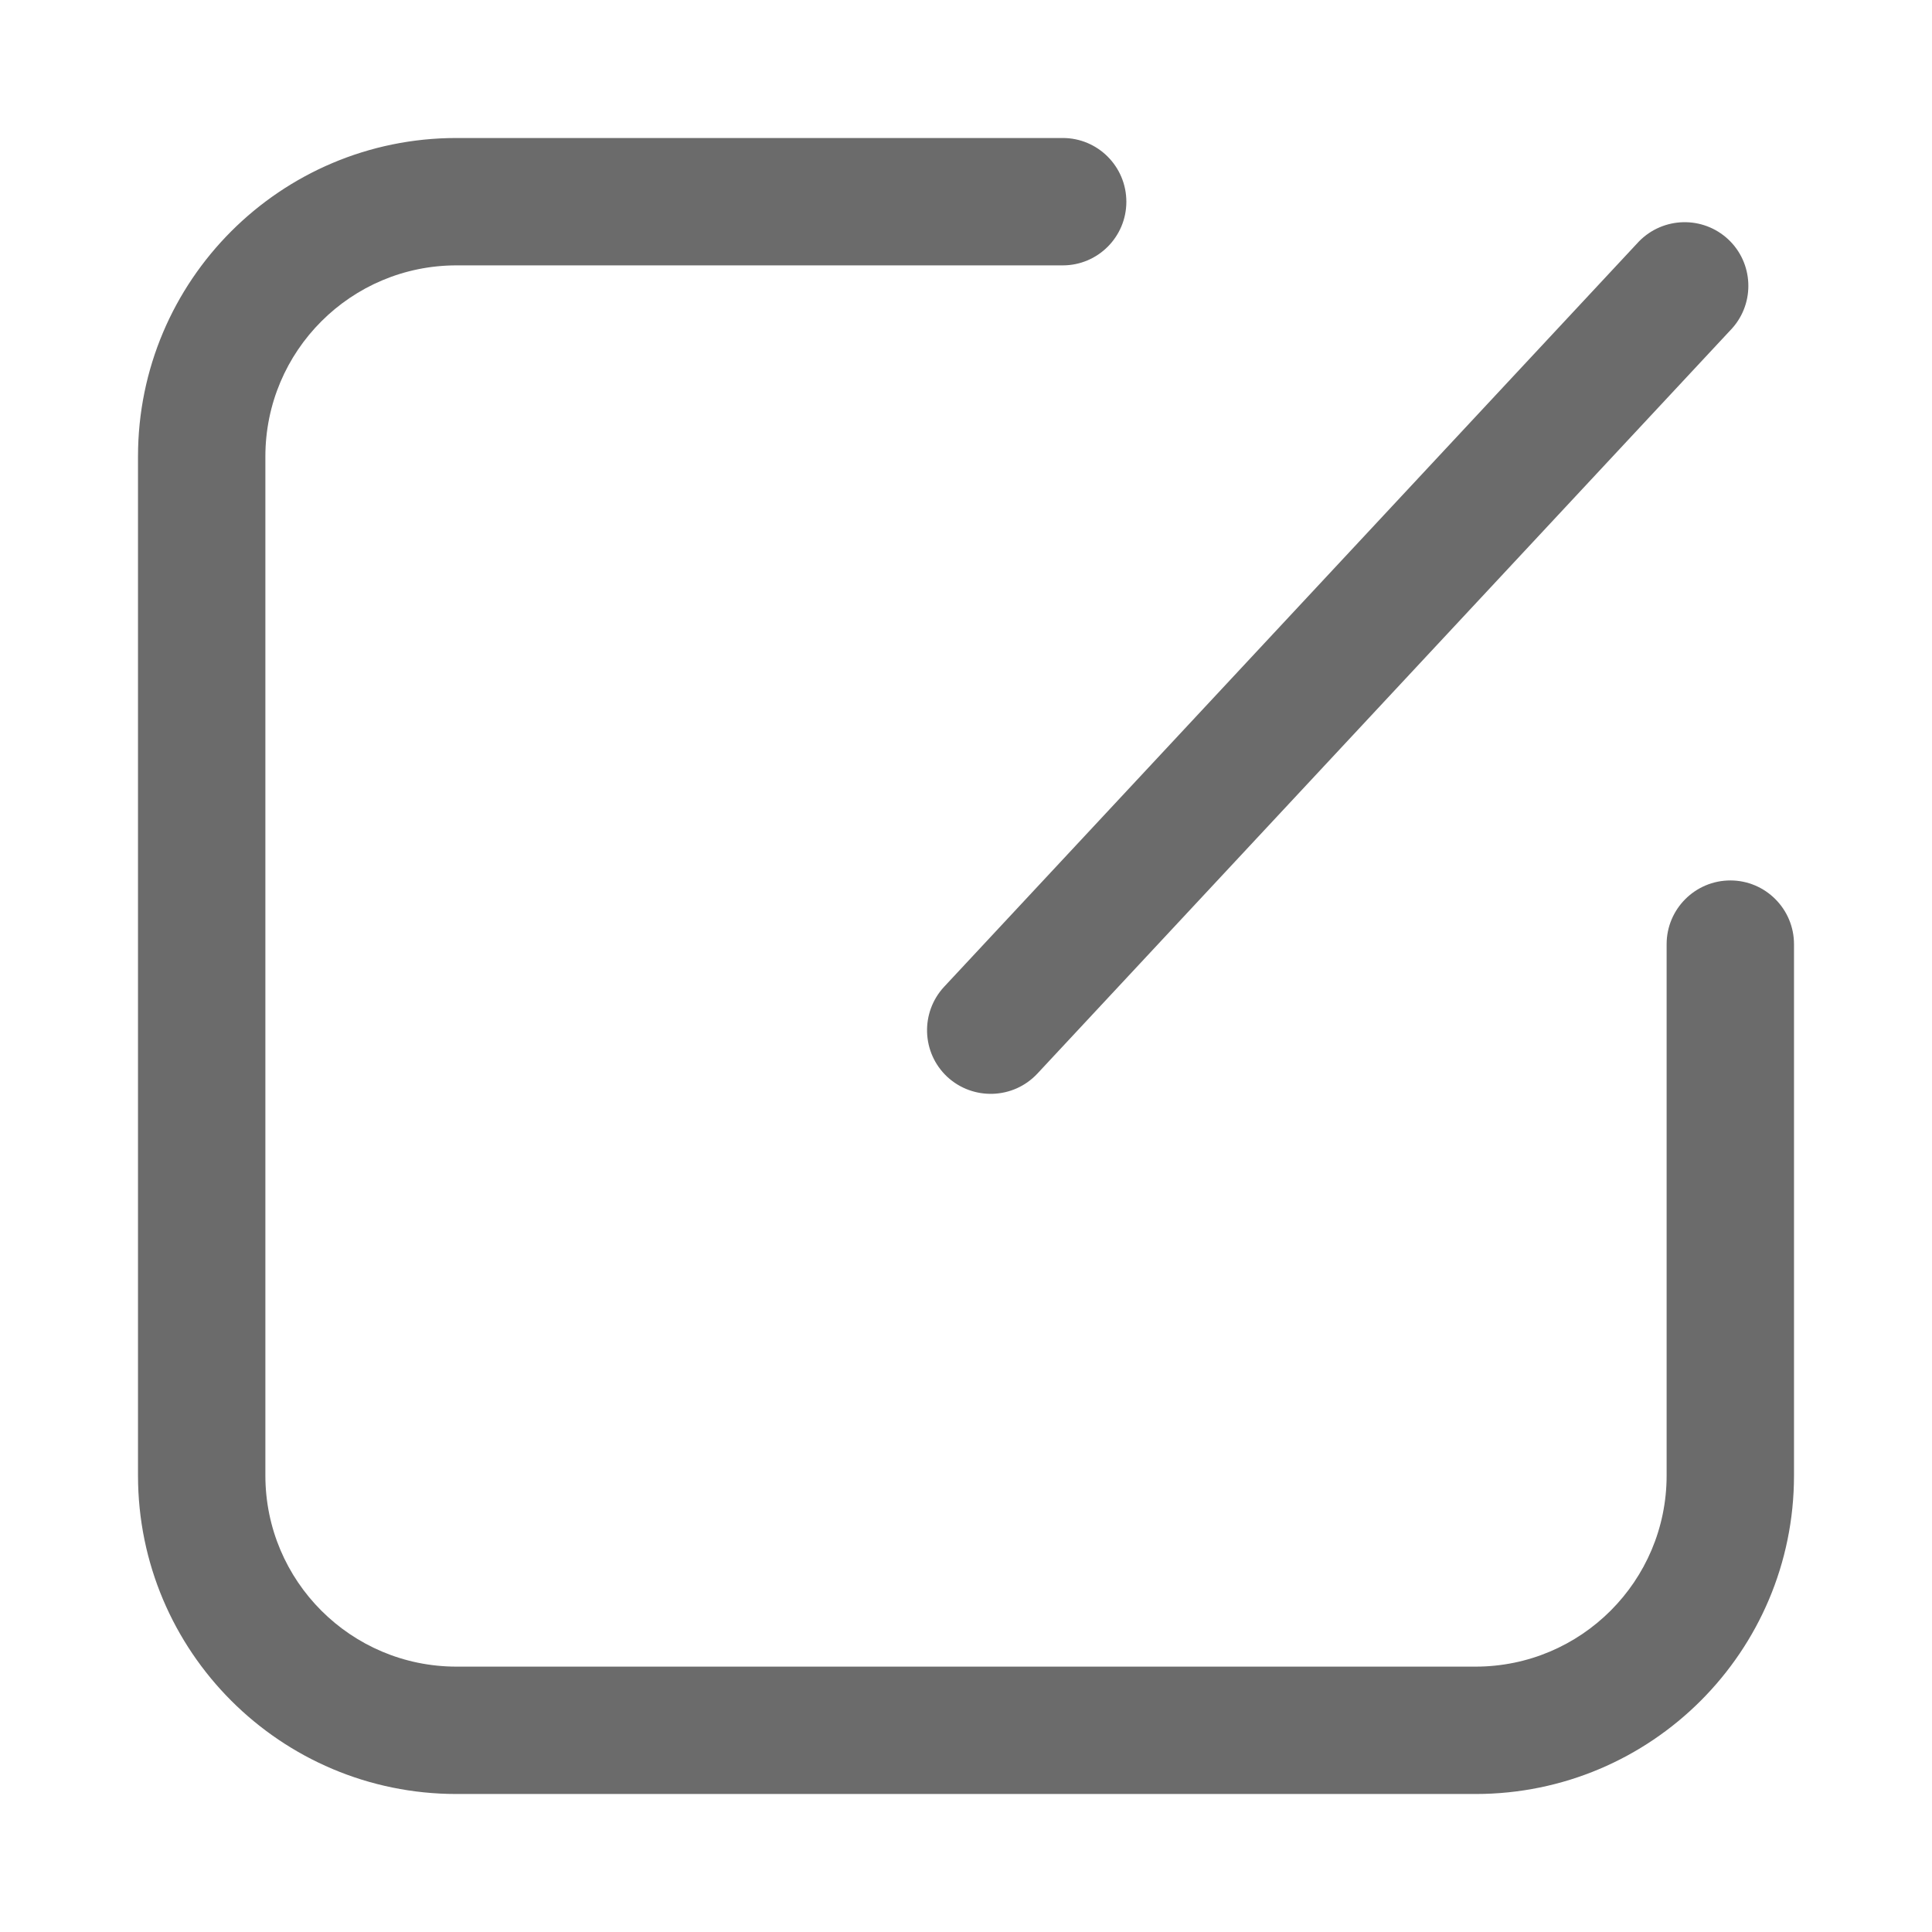
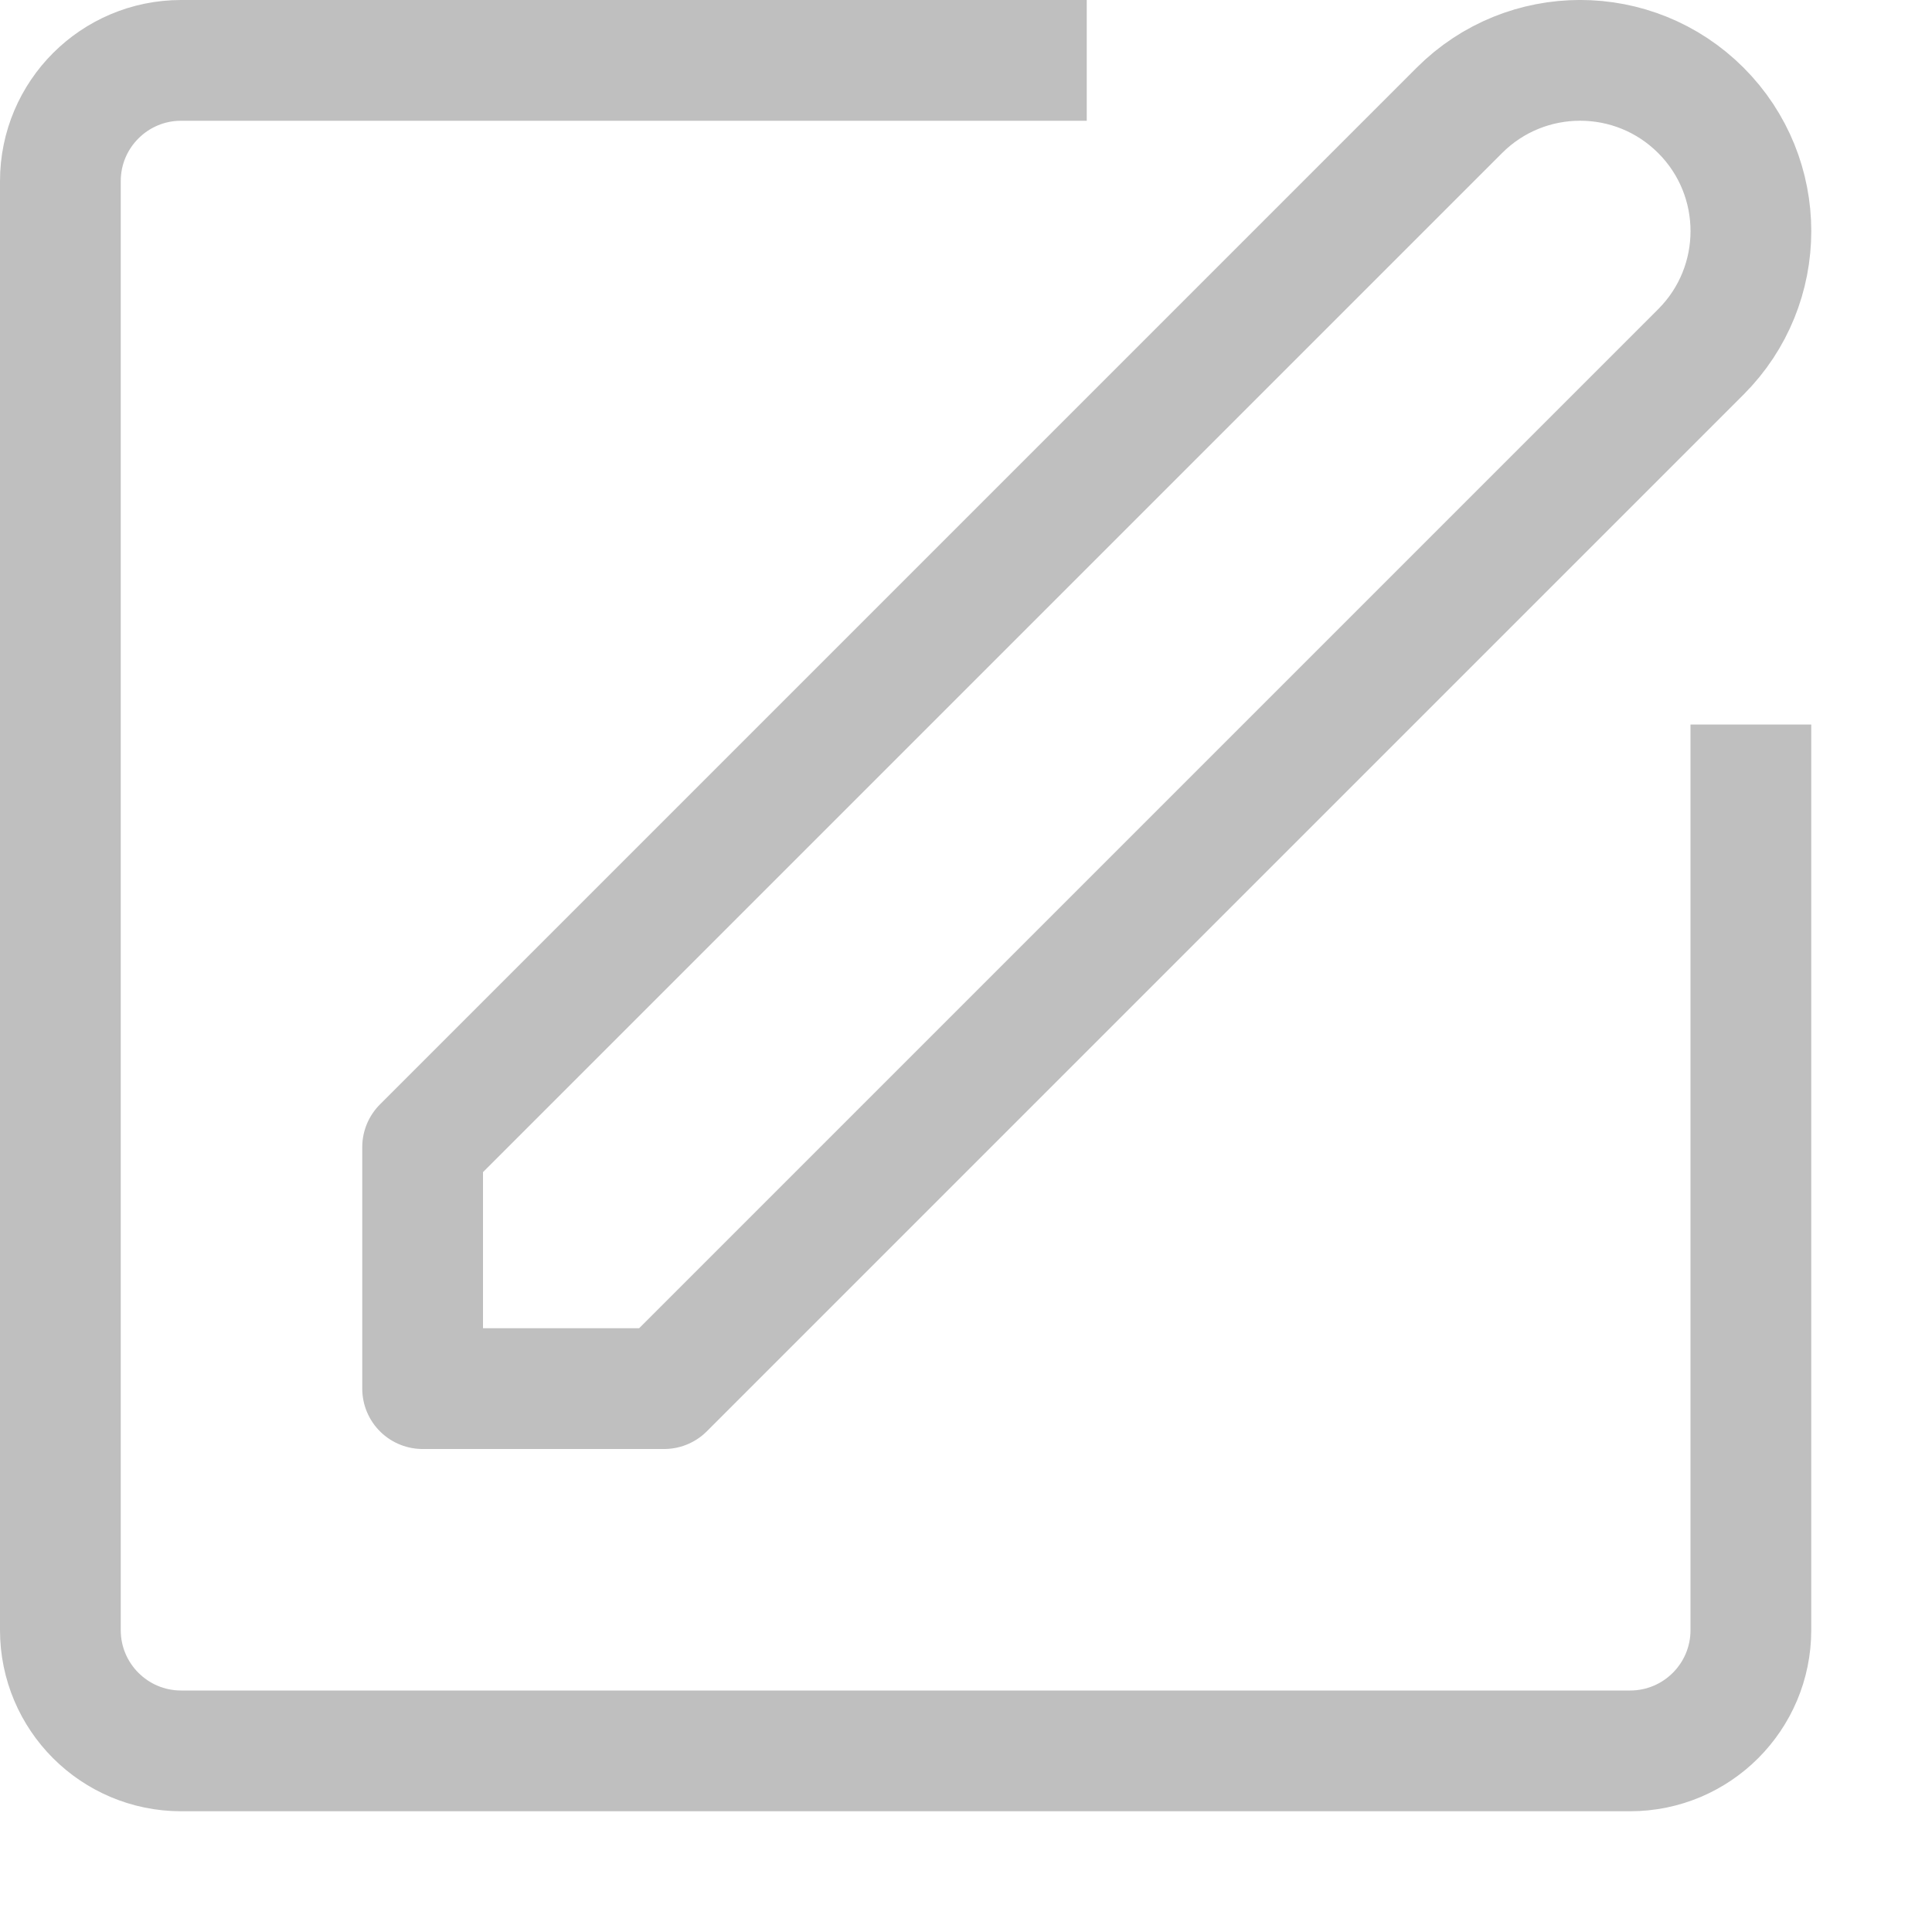
- <svg xmlns="http://www.w3.org/2000/svg" width="14" height="14" viewBox="0 0 14 14" fill="none">
-   <path d="M12.077 6.842C12.077 6.587 12.284 6.38 12.539 6.38C12.793 6.38 13 6.587 13 6.842V10.692C13 11.967 11.967 13 10.692 13H3.308C2.033 13 1 11.967 1 10.692V3.308C1 2.033 2.033 1 3.308 1H7.701C7.956 1 8.162 1.207 8.162 1.462C8.162 1.716 7.956 1.923 7.701 1.923H3.308C2.543 1.923 1.923 2.543 1.923 3.308V10.692C1.923 11.457 2.543 12.077 3.308 12.077H10.692C11.457 12.077 12.077 11.457 12.077 10.692V6.842ZM11.877 1.749C12.053 1.57 12.339 1.563 12.523 1.734C12.706 1.905 12.719 2.192 12.552 2.379L7.517 7.78C7.343 7.966 7.051 7.976 6.864 7.803C6.678 7.629 6.668 7.337 6.842 7.15L11.877 1.749Z" fill="#6B6B6B" />
+ <svg xmlns="http://www.w3.org/2000/svg" width="16" height="16" viewBox="0 0 16 16">
+   <path d="M14.5,6.5v7a1,1,0,0,1-1,1H1.5a1,1,0,0,1-1-1V1.5a1,1,0,0,1,1-1h7m-5,9v2h2l8.586-8.586a1.414,1.414,0,0,0-2-2Z" style="fill:none;stroke:#949494;stroke-linecap:square;stroke-linejoin:round;opacity:0.6" />
</svg>
